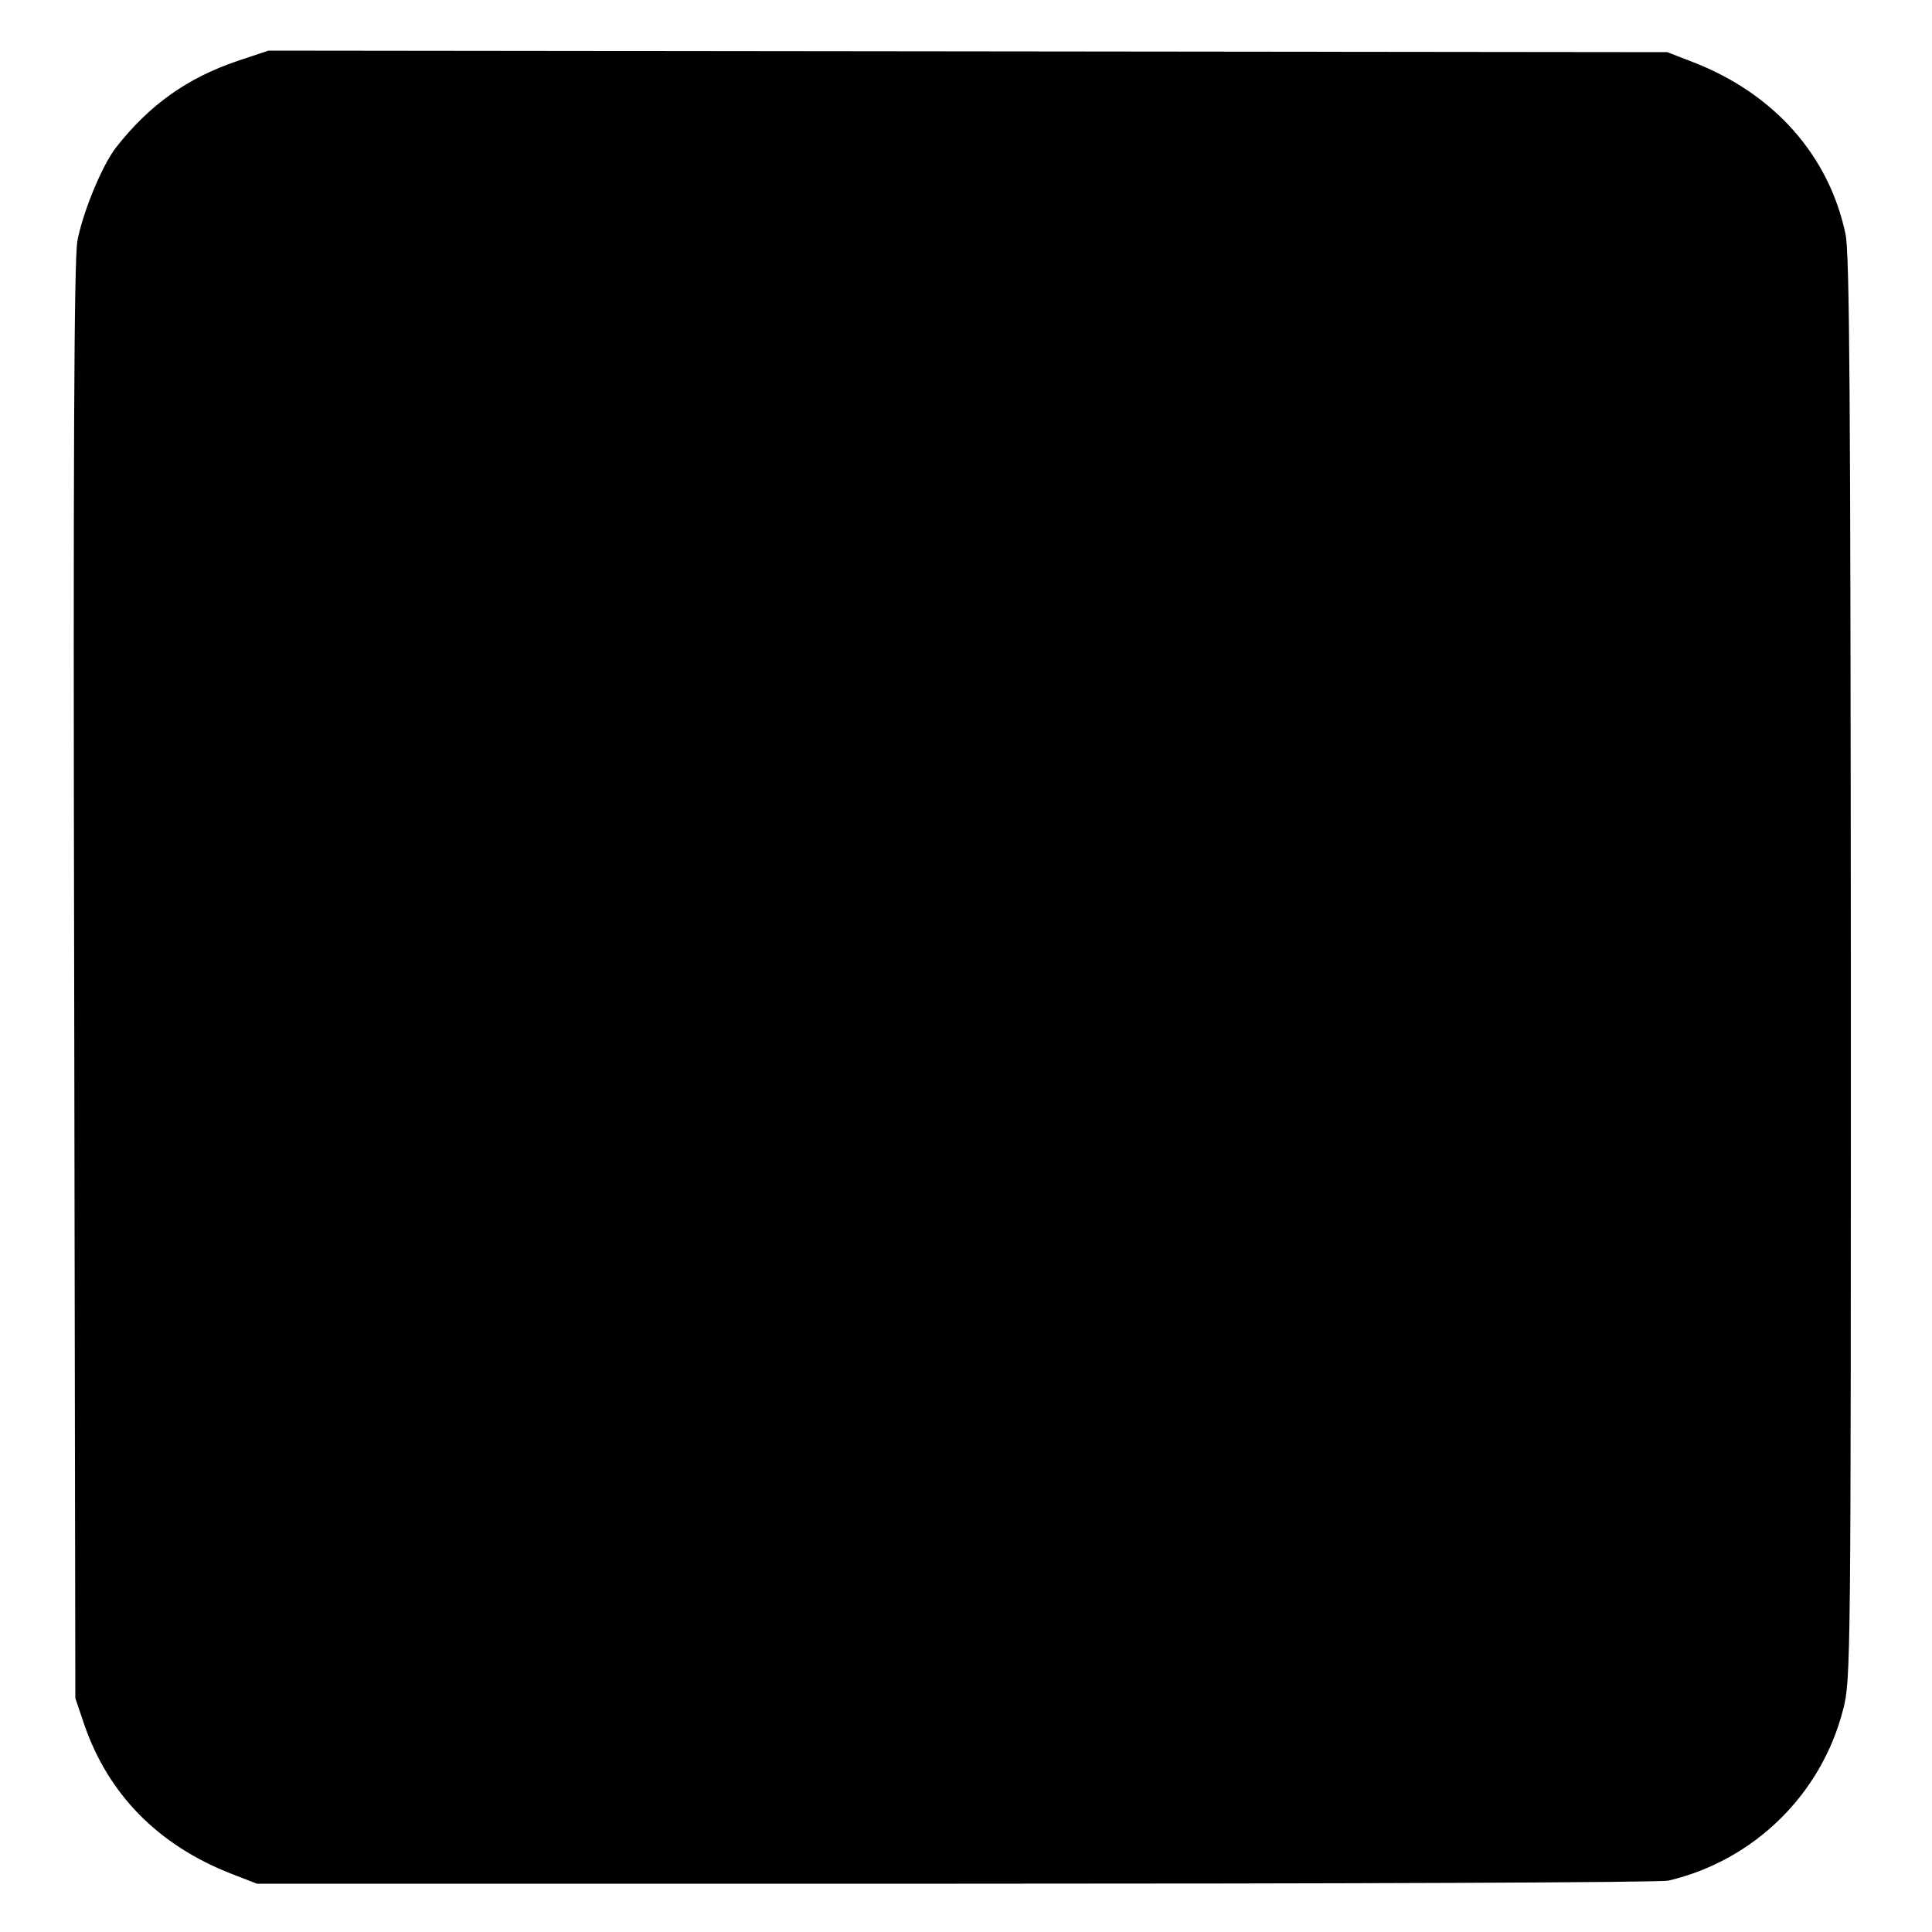
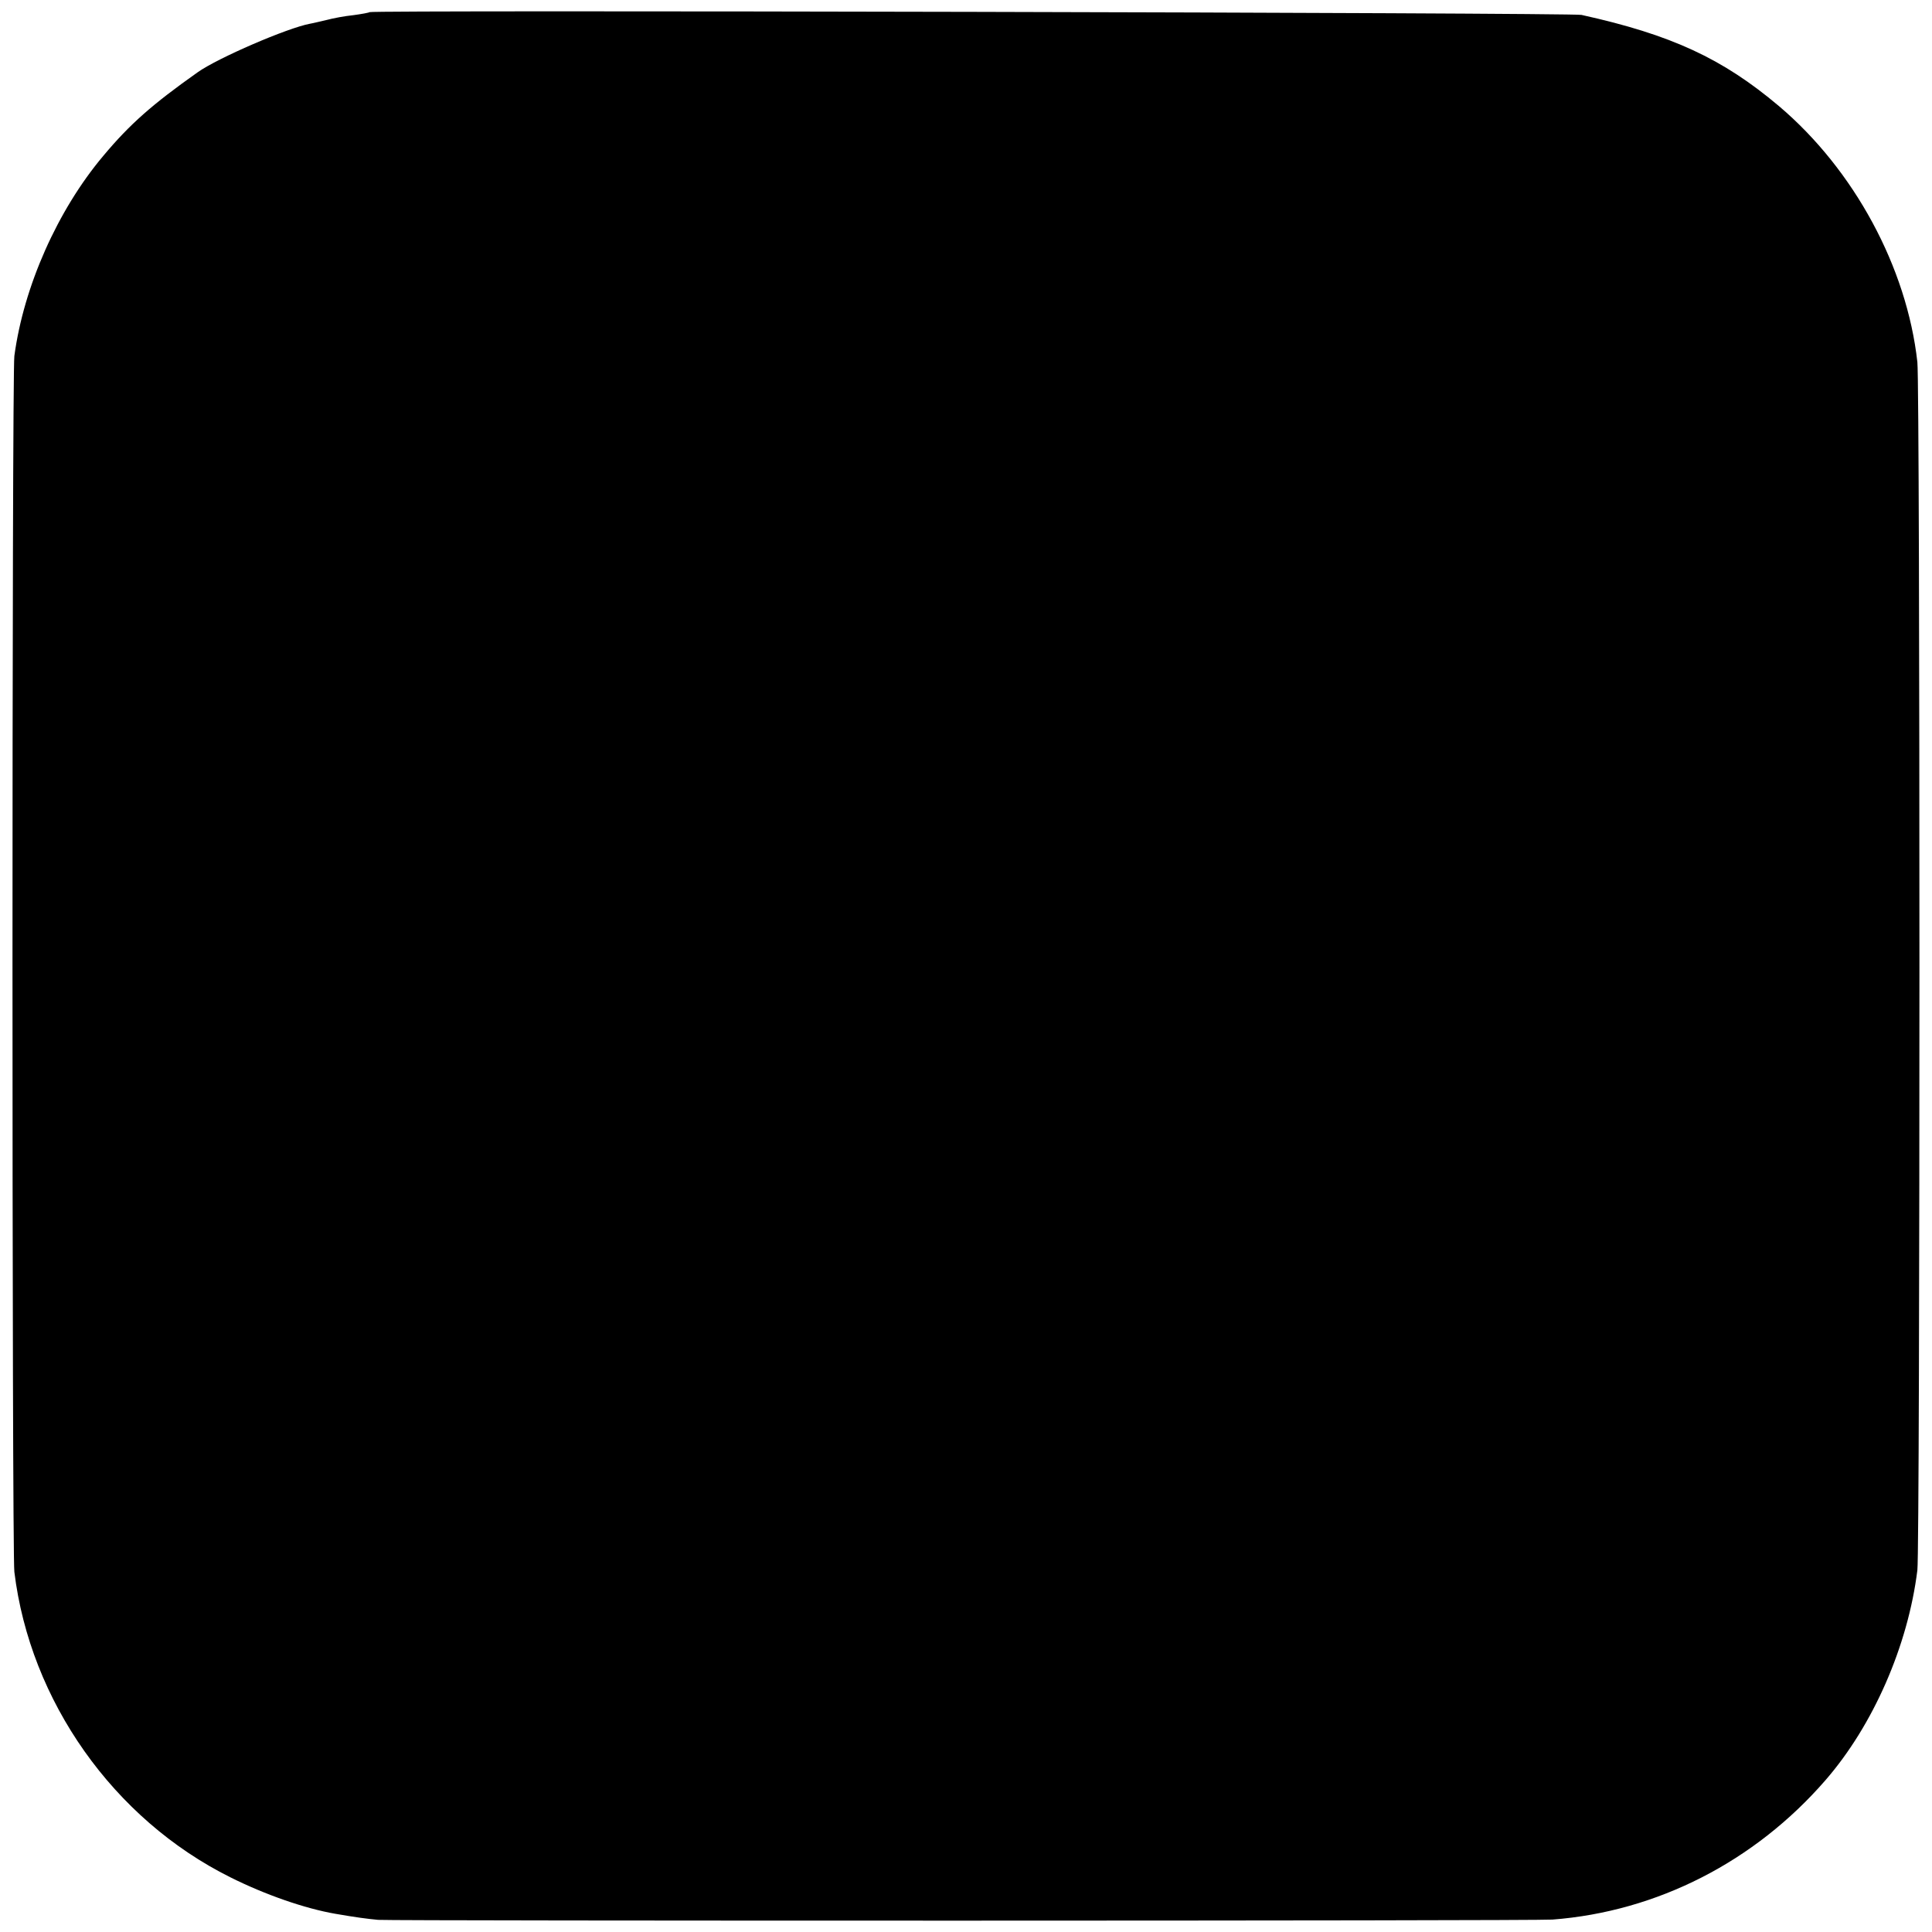
- <svg xmlns="http://www.w3.org/2000/svg" version="1.0" width="500pt" height="500pt" viewBox="0 0 500 500" preserveAspectRatio="xMidYMid meet">
-   <g transform="translate(0,500) scale(0.1,-0.1)" fill="#000000" stroke="none">
-     <path d="M614 4842 c-130 -44 -228 -114 -314 -224 -37 -48 -87 -171 -100 -243 -8 -52 -11 -535 -8 -1920 l3 -1850 22 -65 c62 -183 192 -315 381 -389 l67 -26 1810 0 c996 0 1825 3 1843 8 221 52 396 223 452 443 20 76 20 117 20 1918 -1 1471 -3 1853 -14 1901 -43 203 -185 363 -394 444 l-67 26 -1810 2 -1810 2 -81 -27z" />
+ <svg xmlns="http://www.w3.org/2000/svg" version="1.0" width="700pt" height="700pt" viewBox="0 0 700 700" preserveAspectRatio="xMidYMid meet">
+   <g transform="translate(0,700) scale(0.1,-0.1)" fill="#000000" stroke="none">
+     <path d="M1339 6956 c-2 -2 -29 -7 -59 -11 -30 -3 -73 -11 -95 -17 -22 -5 -50 -12 -62 -14 -81 -15 -334 -124 -407 -176 -164 -116 -245 -187 -342 -303 -165 -196 -288 -472 -322 -725 -9 -72 -9 -4326 0 -4405 57 -468 359 -896 783 -1107 126 -63 270 -113 380 -132 75 -13 113 -18 155 -22 63 -4 4193 -4 4255 1 379 29 733 210 989 505 173 199 299 487 333 761 10 84 10 4282 0 4377 -38 343 -229 697 -502 928 -204 172 -389 258 -715 330 -35 8 -4383 18 -4391 10z" />
  </g>
</svg>
